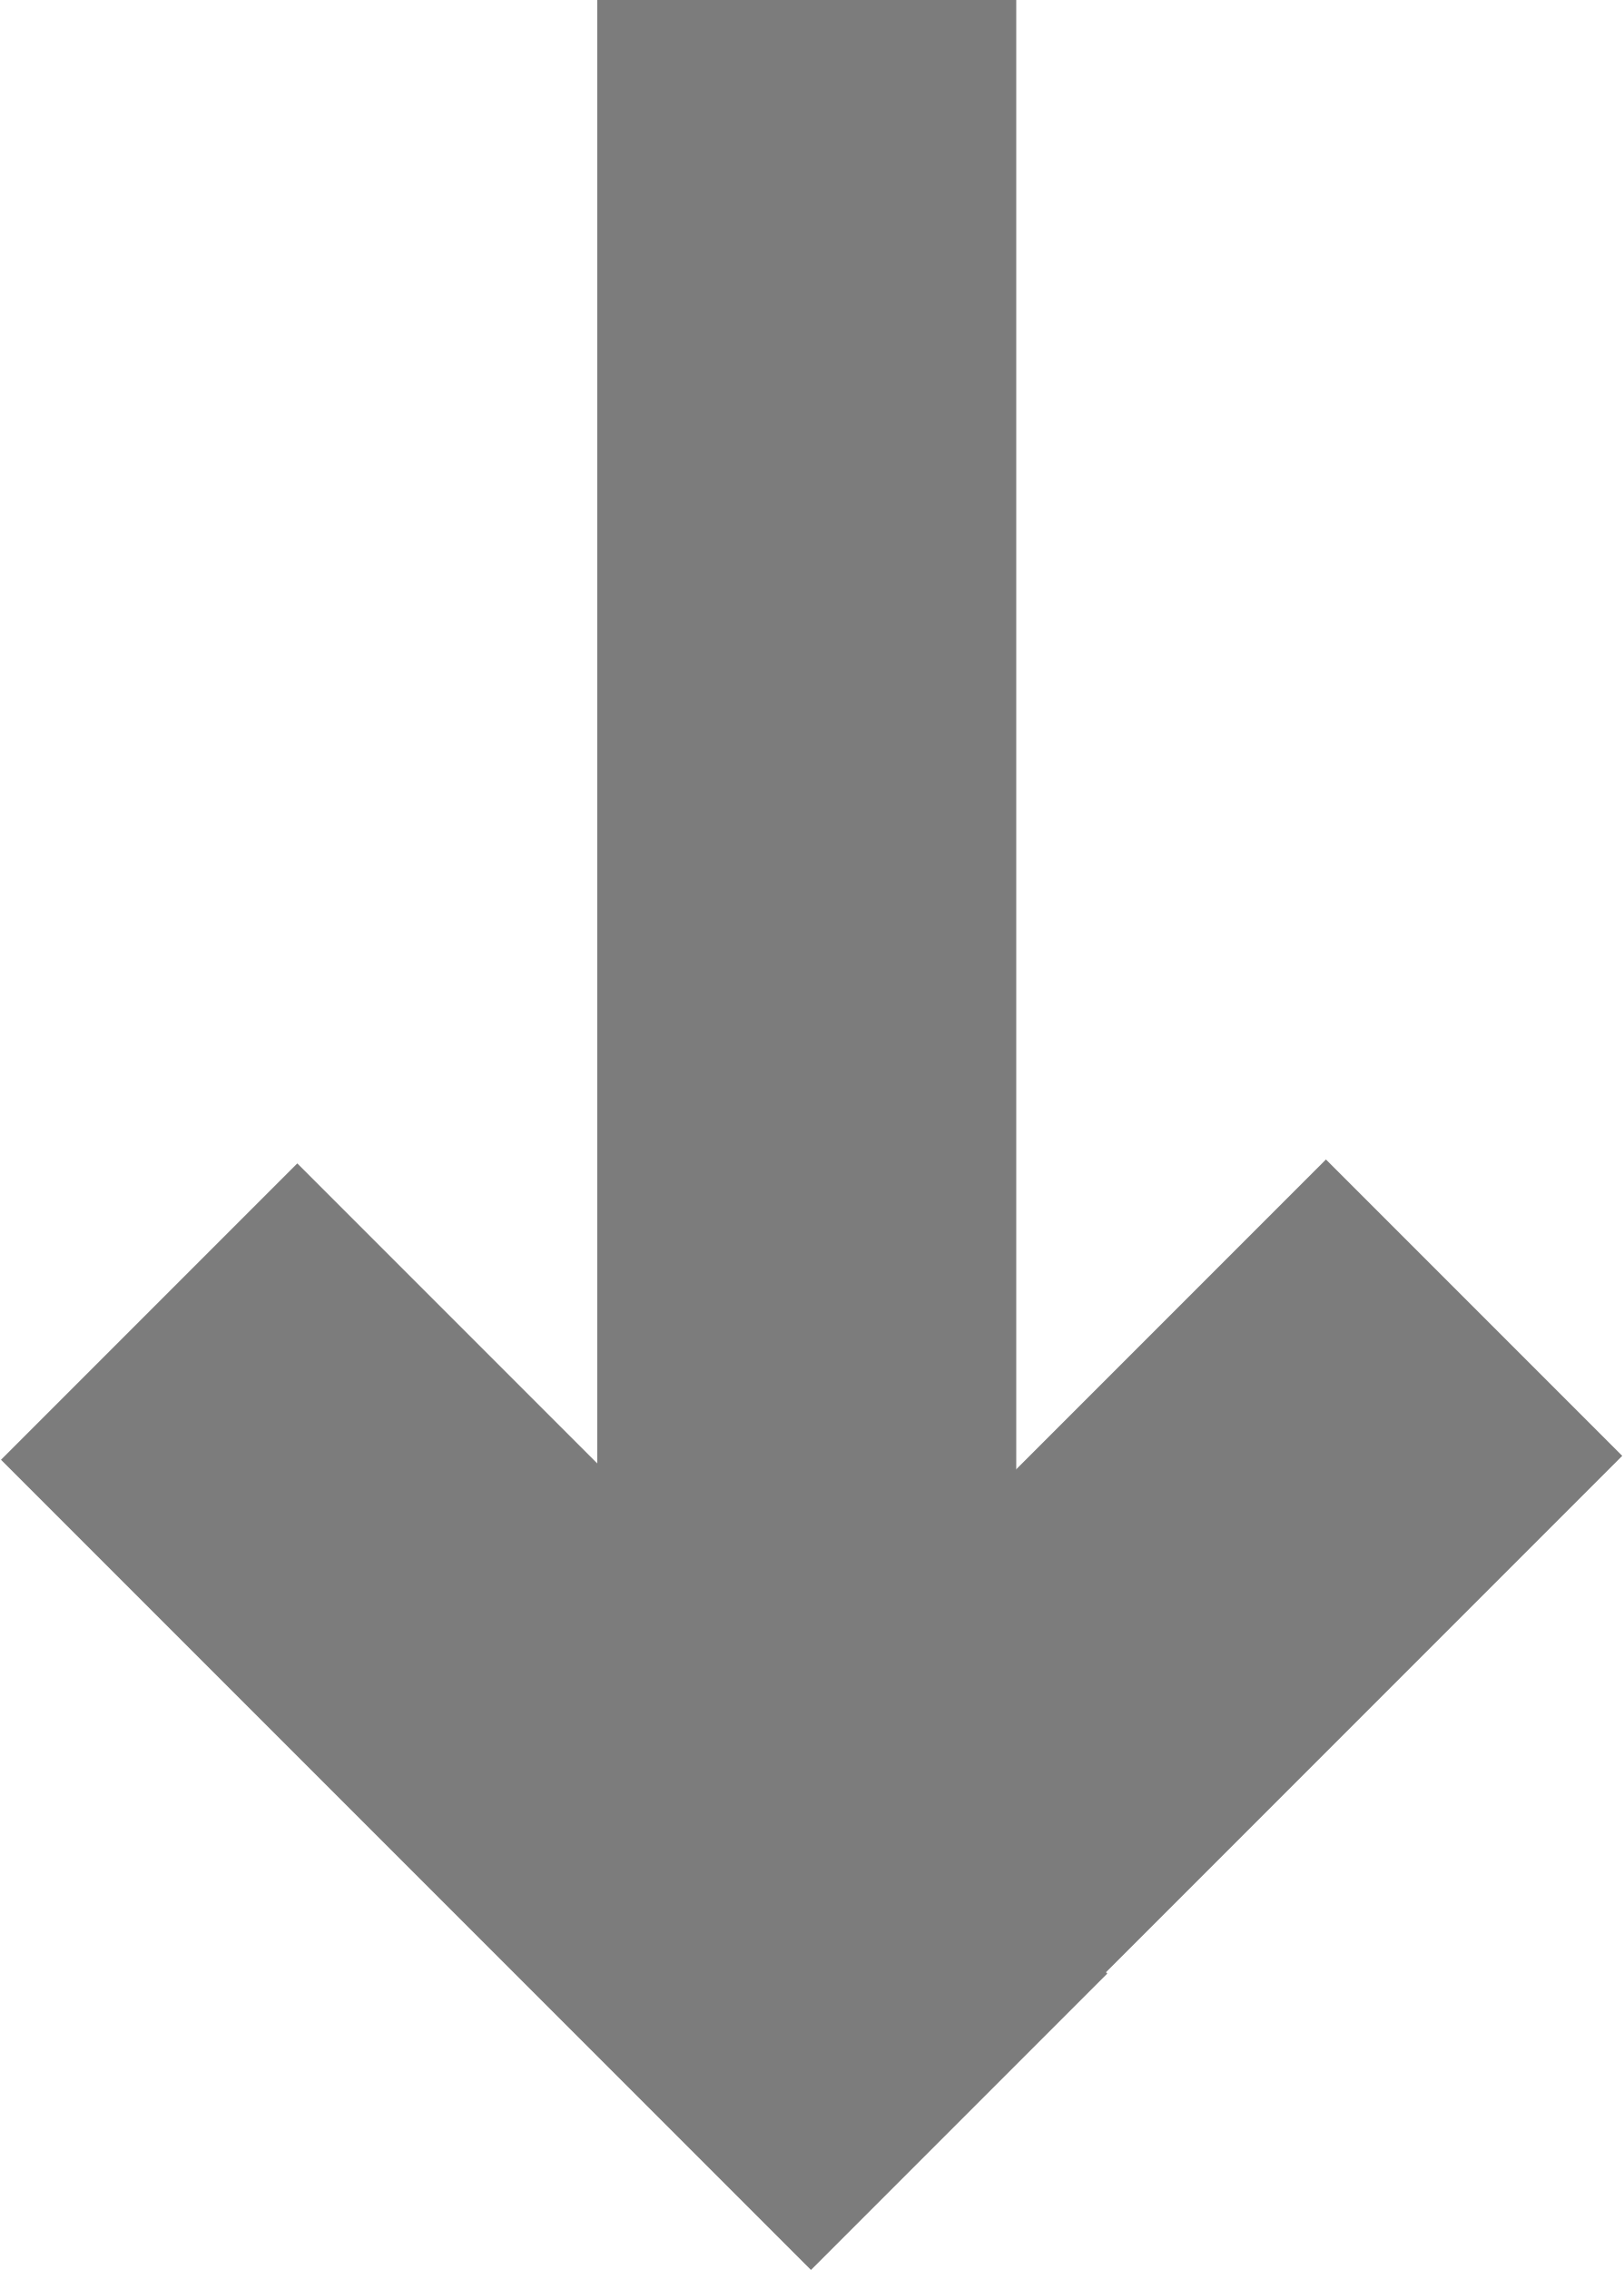
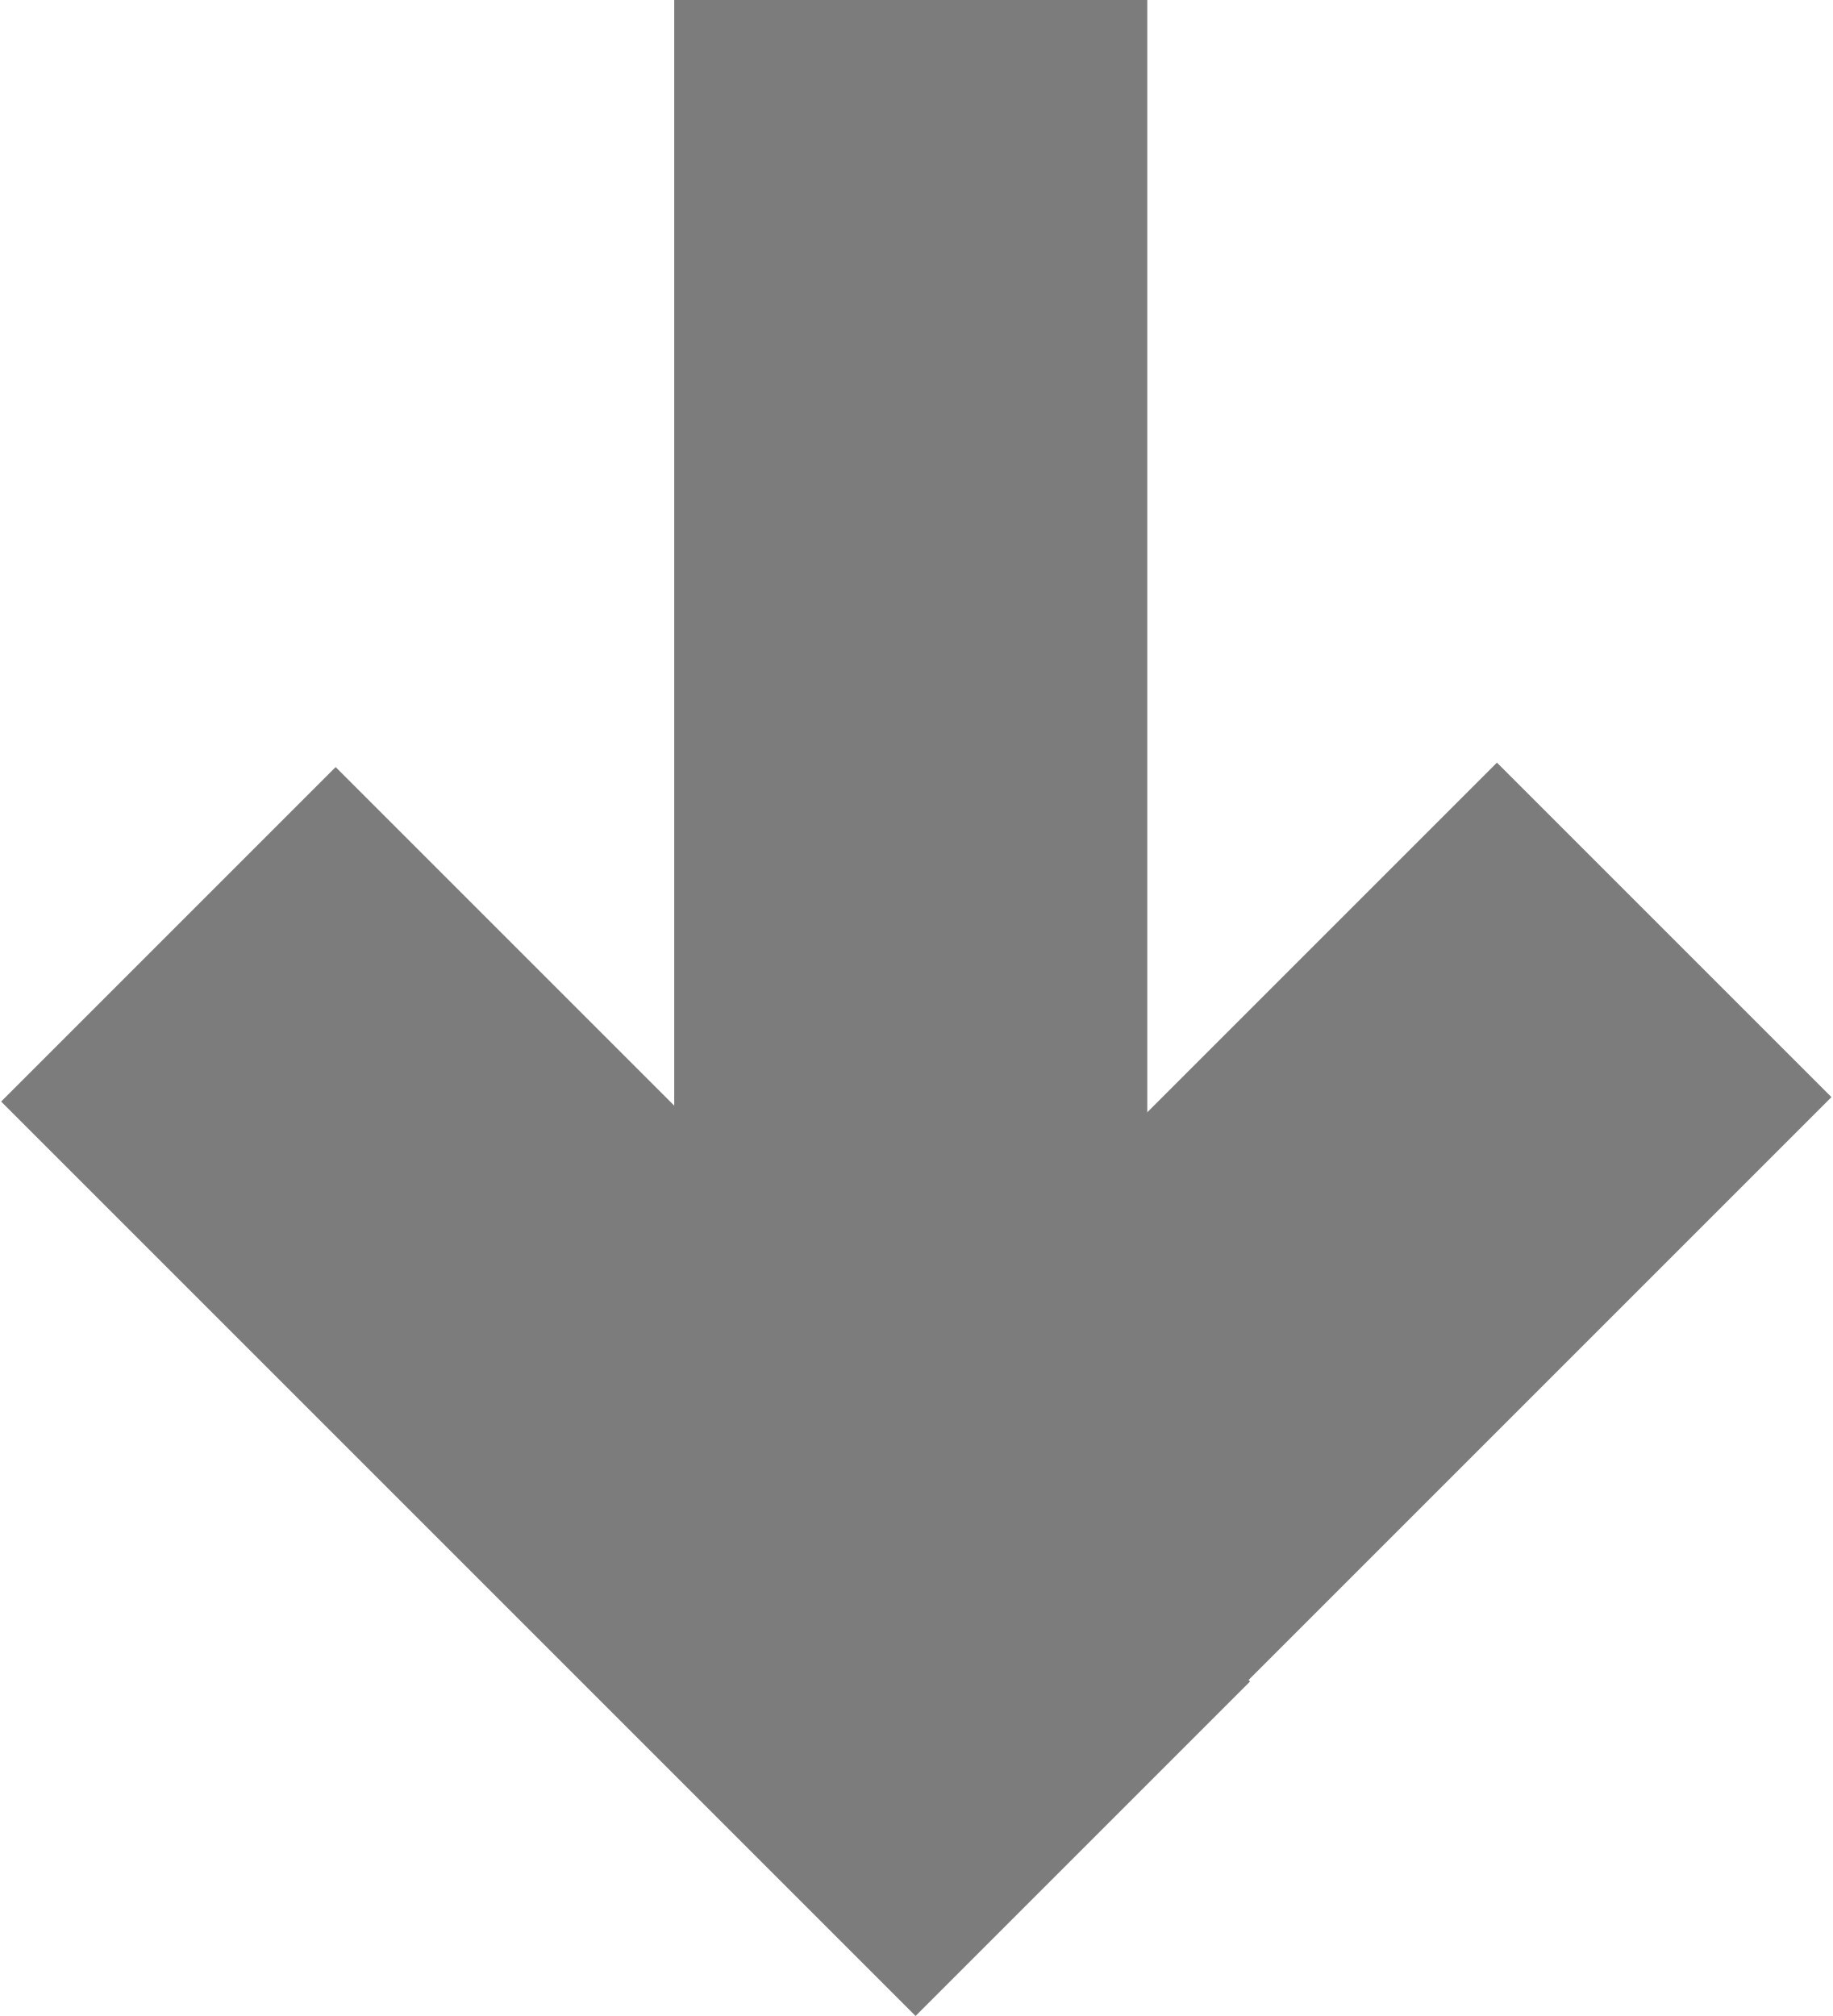
- <svg xmlns="http://www.w3.org/2000/svg" width="829px" height="1159px" viewBox="0 0 829 1159" version="1.1">
+ <svg xmlns="http://www.w3.org/2000/svg" width="829px" height="912px" viewBox="0 0 829 912" version="1.1">
  <defs />
  <g id="Page-1" stroke="none" stroke-width="1" fill="none" fill-rule="evenodd">
-     <g id="Artboard-2" transform="translate(-529, -359)" fill="#7C7C7C">
-       <g id="Group" transform="translate(529, 359)">
-         <rect id="Rectangle-14" x="305" y="0" width="214" height="1032" />
-         <rect id="Rectangle-14" transform="translate(546, 874.4892) rotate(45) translate(-546, -874.4892) " x="439" y="581.989" width="214" height="585" />
-         <rect id="Rectangle-14" transform="translate(283, 876.4892) scale(-1, 1) rotate(45) translate(-283, -876.4892) " x="176" y="583.989" width="214" height="585" />
+     <g id="logo-down" transform="translate(-529, -606)" fill="#7C7C7C">
+       <g id="Group" transform="translate(529, 606)">
+         <rect id="Rectangle-14" x="305" y="0" width="214" height="785" />
+         <rect id="Rectangle-14" transform="translate(546, 627.4892) rotate(45) translate(-546, -627.4892) " x="439" y="334.989" width="214" height="585" />
+         <rect id="Rectangle-14" transform="translate(283, 629.4892) scale(-1, 1) rotate(45) translate(-283, -629.4892) " x="176" y="336.989" width="214" height="585" />
      </g>
    </g>
  </g>
</svg>
